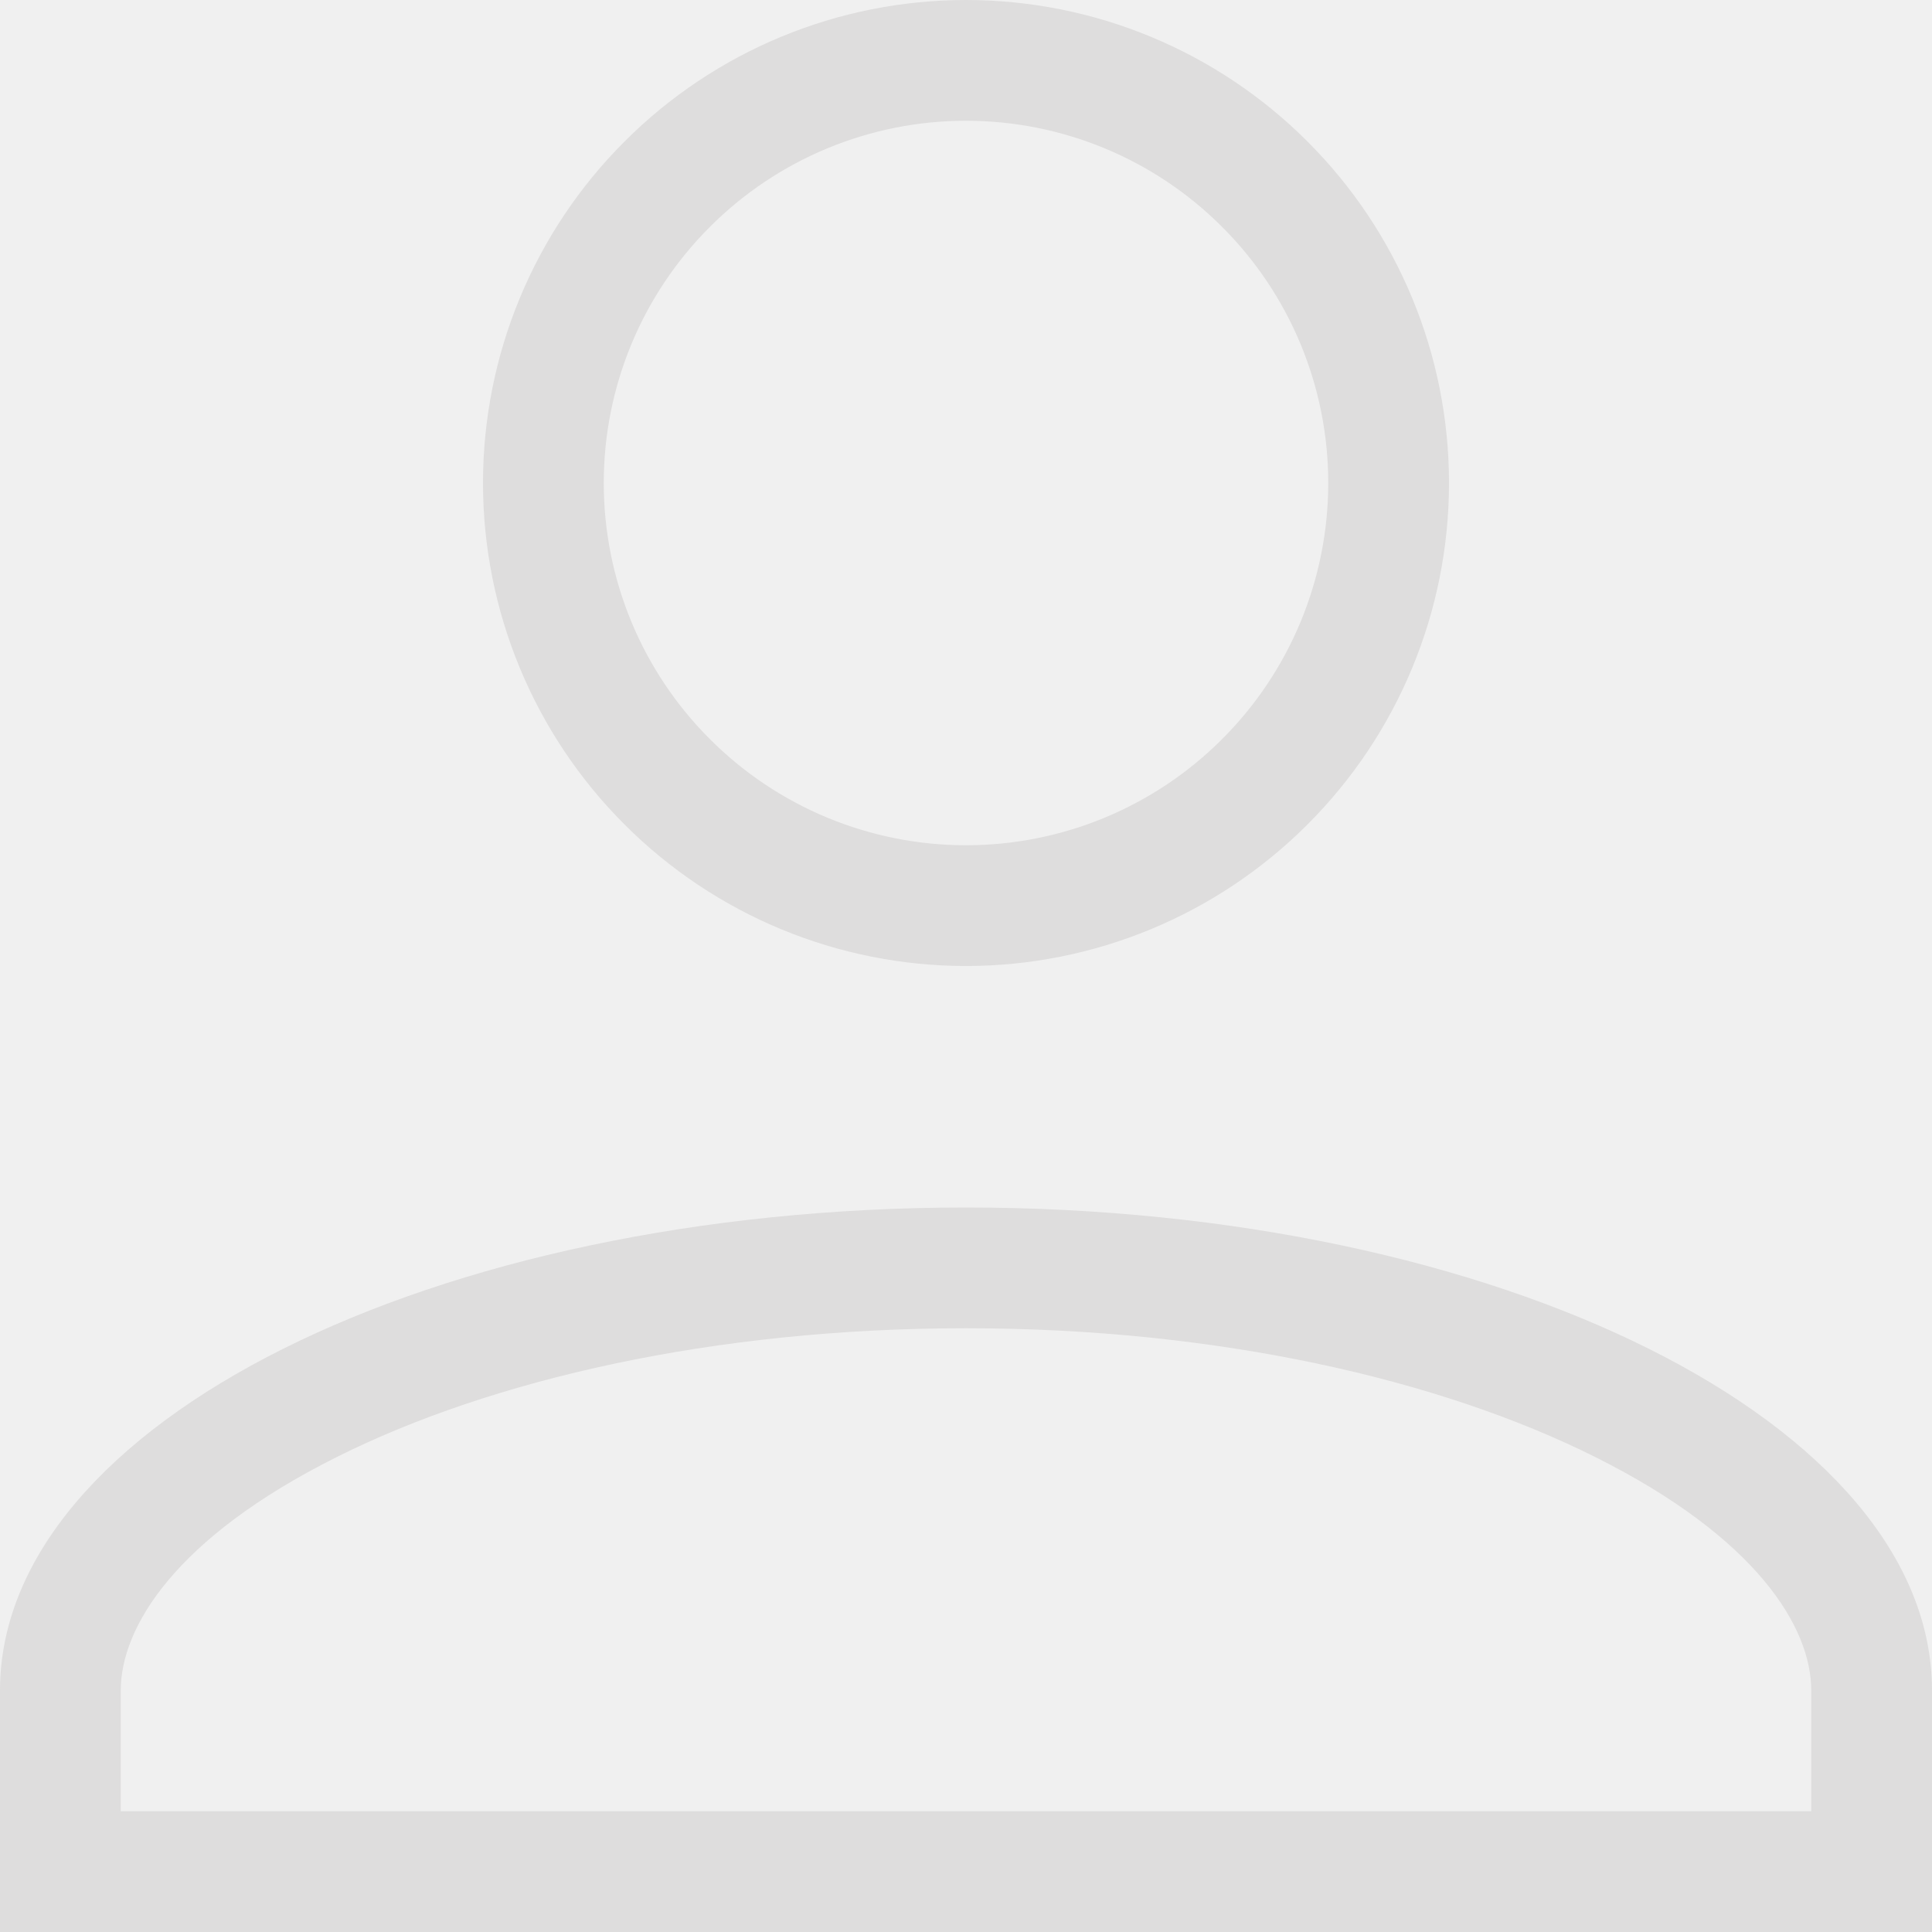
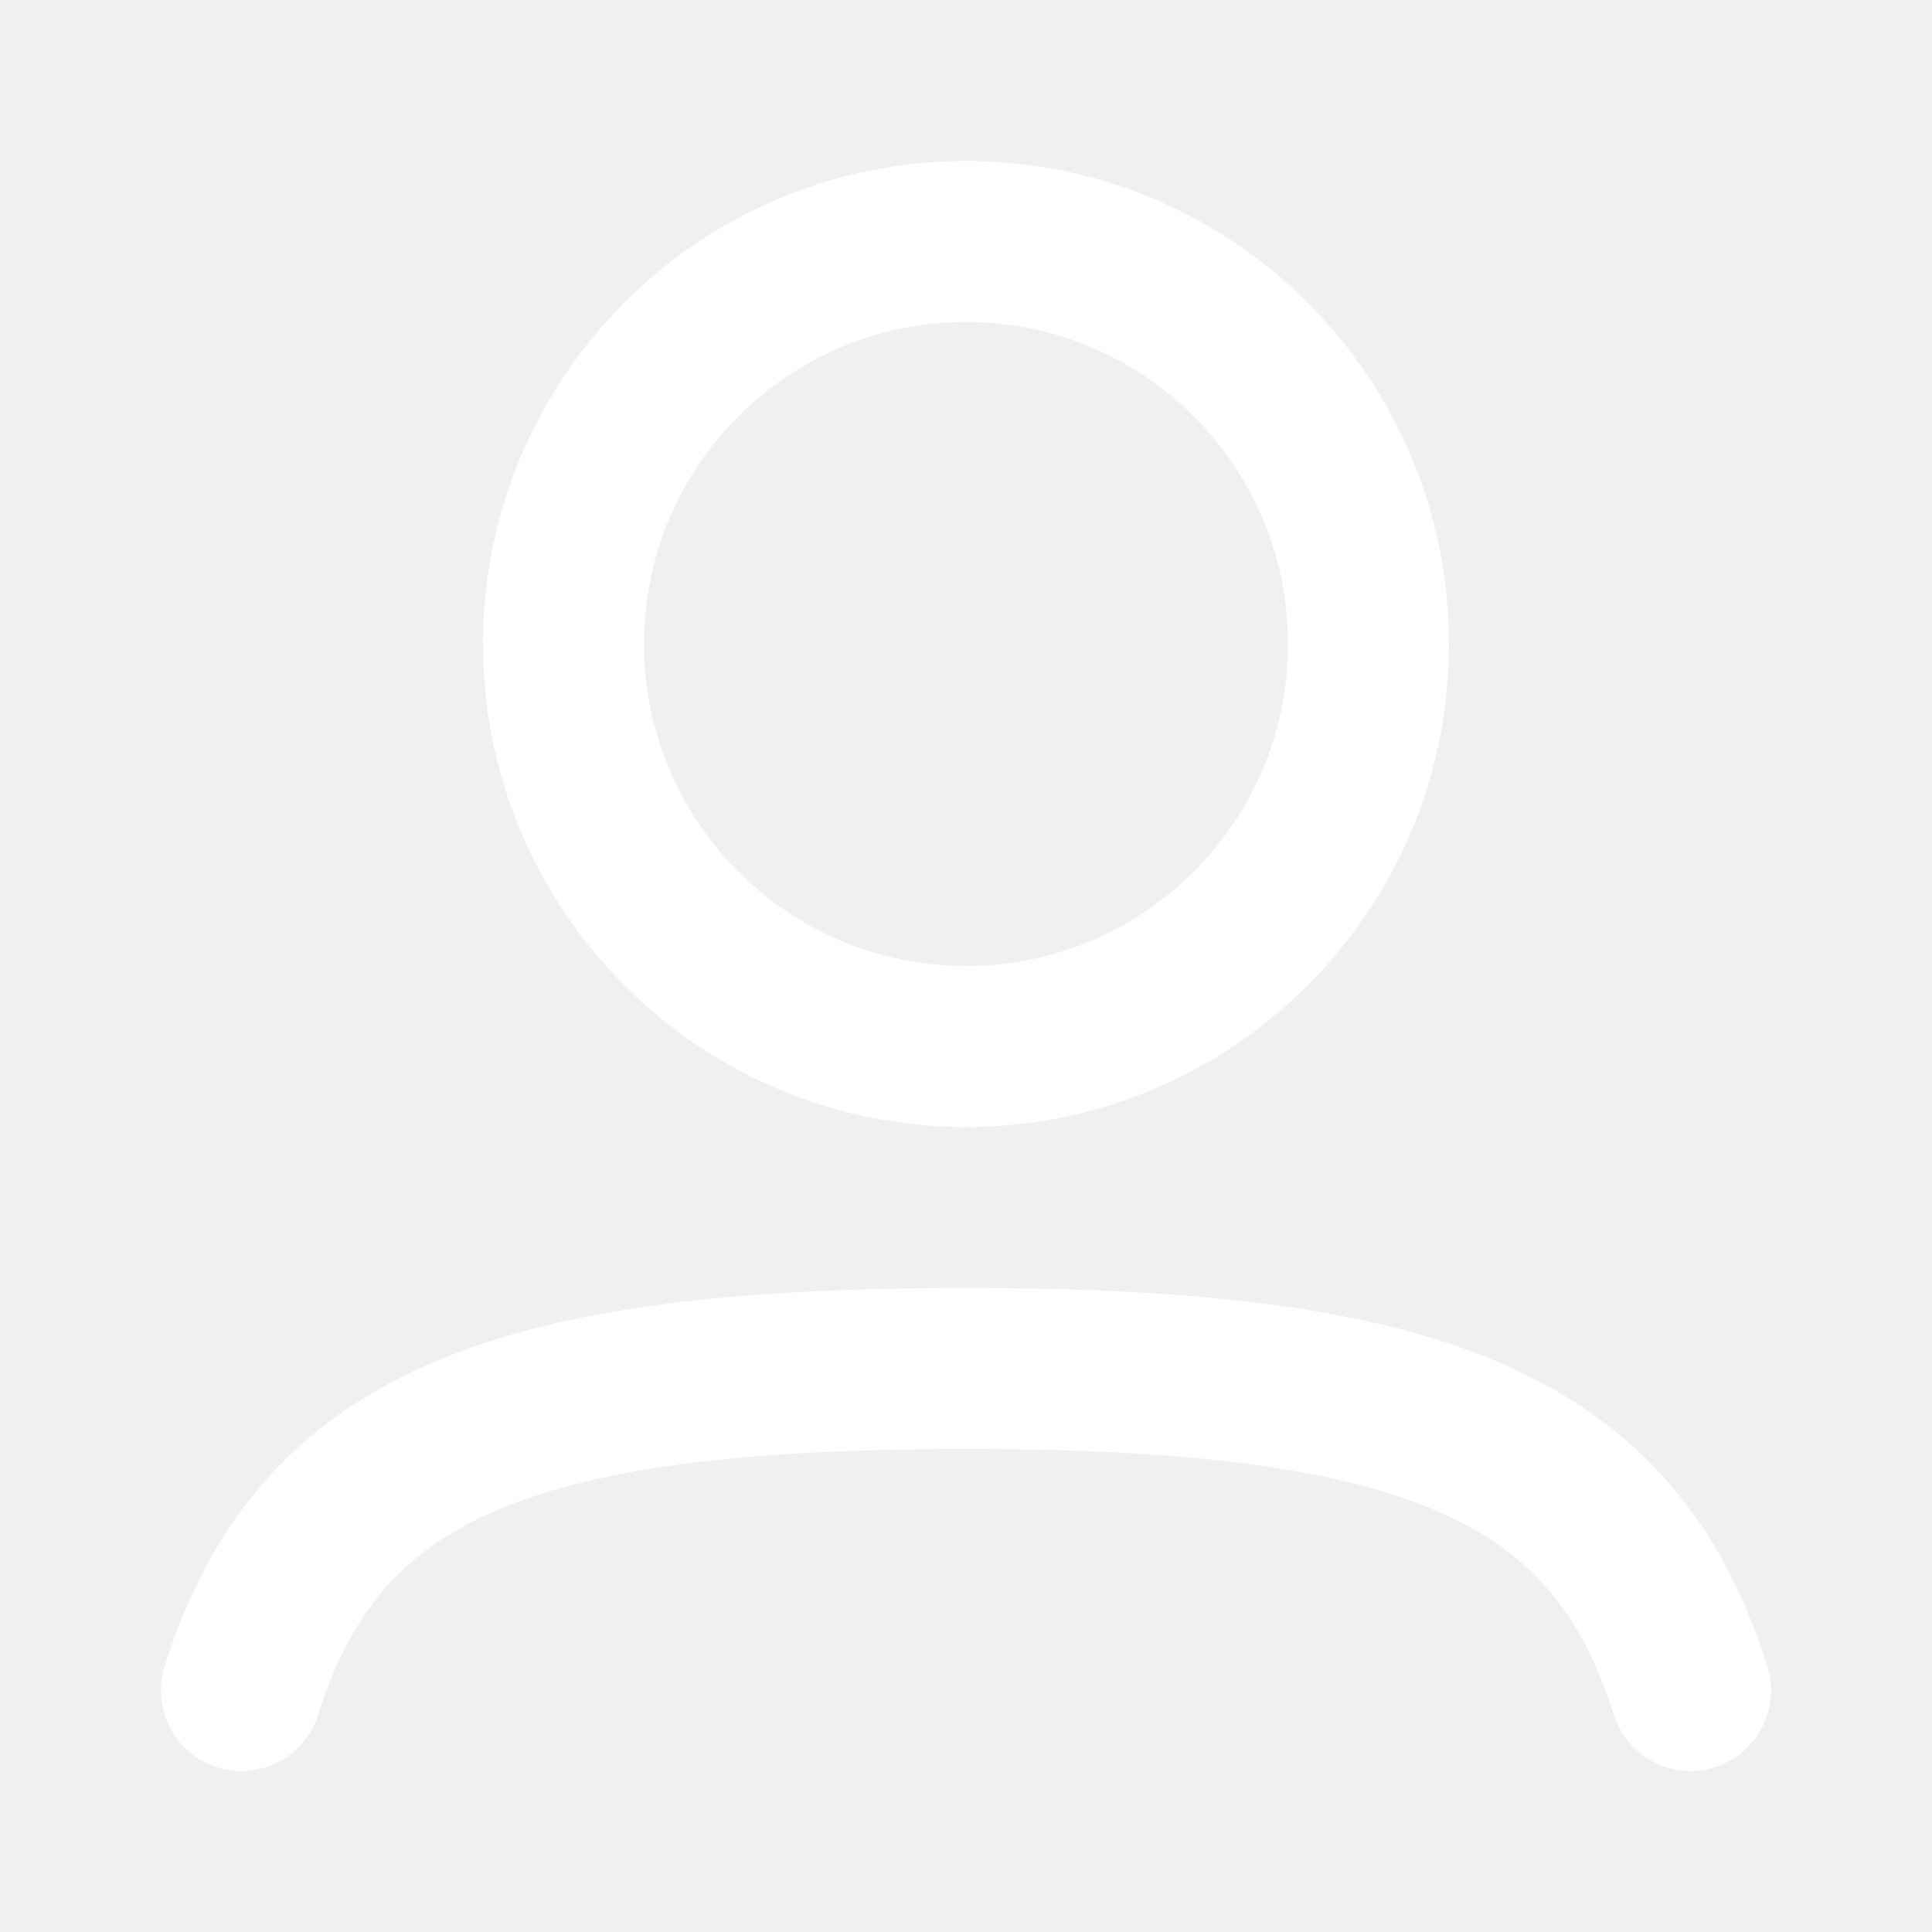
- <svg xmlns="http://www.w3.org/2000/svg" width="16" height="16" viewBox="0 0 16 16" fill="none">
-   <mask id="path-1-inside-1_0_131" fill="white">
-     <path d="M8 0C9.061 0 10.078 0.421 10.828 1.172C11.579 1.922 12 2.939 12 4C12 5.061 11.579 6.078 10.828 6.828C10.078 7.579 9.061 8 8 8C6.939 8 5.922 7.579 5.172 6.828C4.421 6.078 4 5.061 4 4C4 2.939 4.421 1.922 5.172 1.172C5.922 0.421 6.939 0 8 0M8 10C12.42 10 16 11.79 16 14V16H0V14C0 11.79 3.58 10 8 10Z" />
-   </mask>
-   <path d="M12 4L13 4L12 4ZM8 8L8 9L8 8ZM4 4L3 4L4 4ZM16 16V17H17V16H16ZM0 16H-1V17H0V16ZM8 1C8.796 1 9.559 1.316 10.121 1.879L11.536 0.464C10.598 -0.473 9.326 -1 8 -1L8 1ZM10.121 1.879C10.684 2.441 11 3.204 11 4L13 4C13 2.674 12.473 1.402 11.536 0.464L10.121 1.879ZM11 4C11 4.796 10.684 5.559 10.121 6.121L11.536 7.536C12.473 6.598 13 5.326 13 4L11 4ZM10.121 6.121C9.559 6.684 8.796 7 8 7L8 9C9.326 9 10.598 8.473 11.536 7.536L10.121 6.121ZM8 7C7.204 7 6.441 6.684 5.879 6.121L4.464 7.536C5.402 8.473 6.674 9 8 9L8 7ZM5.879 6.121C5.316 5.559 5 4.796 5 4L3 4C3 5.326 3.527 6.598 4.464 7.536L5.879 6.121ZM5 4C5 3.204 5.316 2.441 5.879 1.879L4.464 0.464C3.527 1.402 3 2.674 3 4L5 4ZM5.879 1.879C6.441 1.316 7.204 1 8 1L8 -1C6.674 -1 5.402 -0.473 4.464 0.464L5.879 1.879ZM8 11C10.088 11 11.929 11.425 13.21 12.066C14.551 12.736 15 13.478 15 14H17C17 12.312 15.659 11.054 14.105 10.277C12.491 9.47 10.332 9 8 9V11ZM15 14V16H17V14H15ZM16 15H0V17H16V15ZM1 16V14H-1V16H1ZM1 14C1 13.478 1.449 12.736 2.79 12.066C4.071 11.425 5.911 11 8 11V9C5.669 9 3.509 9.47 1.895 10.277C0.341 11.054 -1 12.312 -1 14H1Z" fill="#DEDDDD" mask="url(#path-1-inside-1_0_131)" />
+ <svg xmlns="http://www.w3.org/2000/svg" width="800px" height="800px" viewBox="0 0 24 24" fill="none">
+   <path d="M17 8C17 10.761 14.761 13 12 13C9.239 13 7 10.761 7 8C7 5.239 9.239 3 12 3C14.761 3 17 5.239 17 8Z" stroke="#ffffff" stroke-width="2" />
+   <path d="M3 21C3.957 17.924 6.42 17 12 17C17.58 17 20.043 17.924 21 21" stroke="#ffffff" stroke-width="2" stroke-linecap="round" />
</svg>
